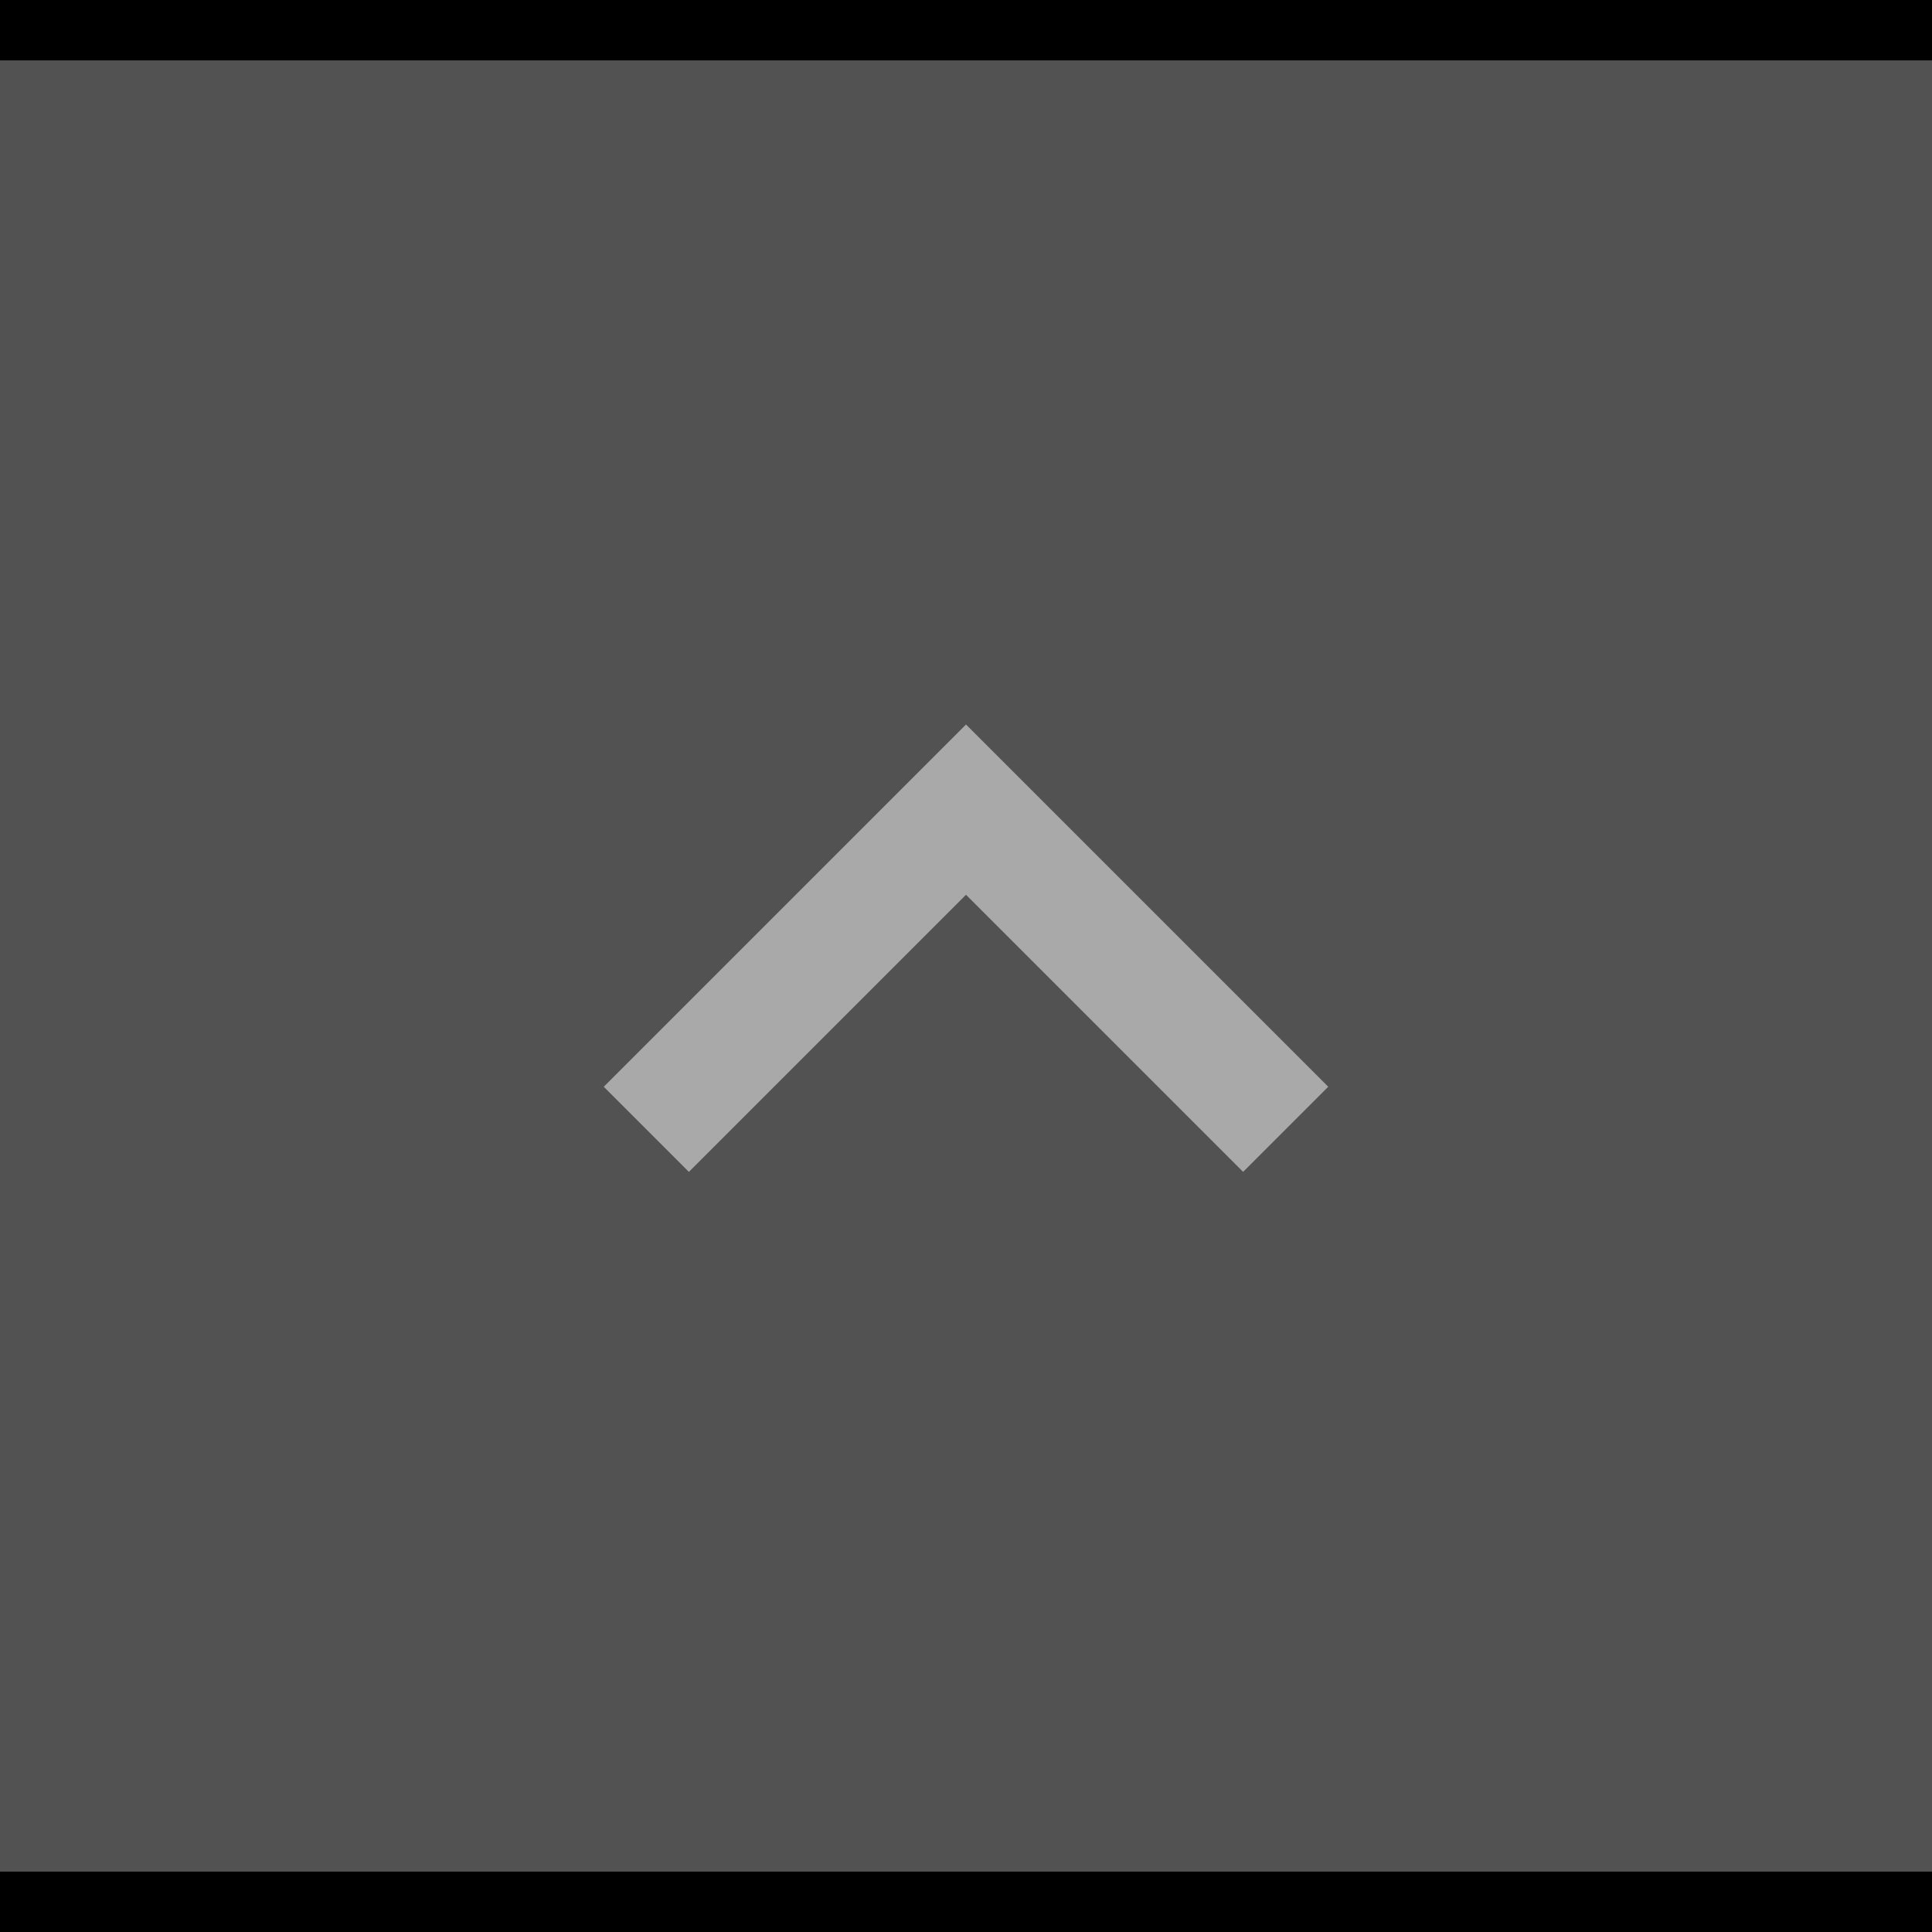
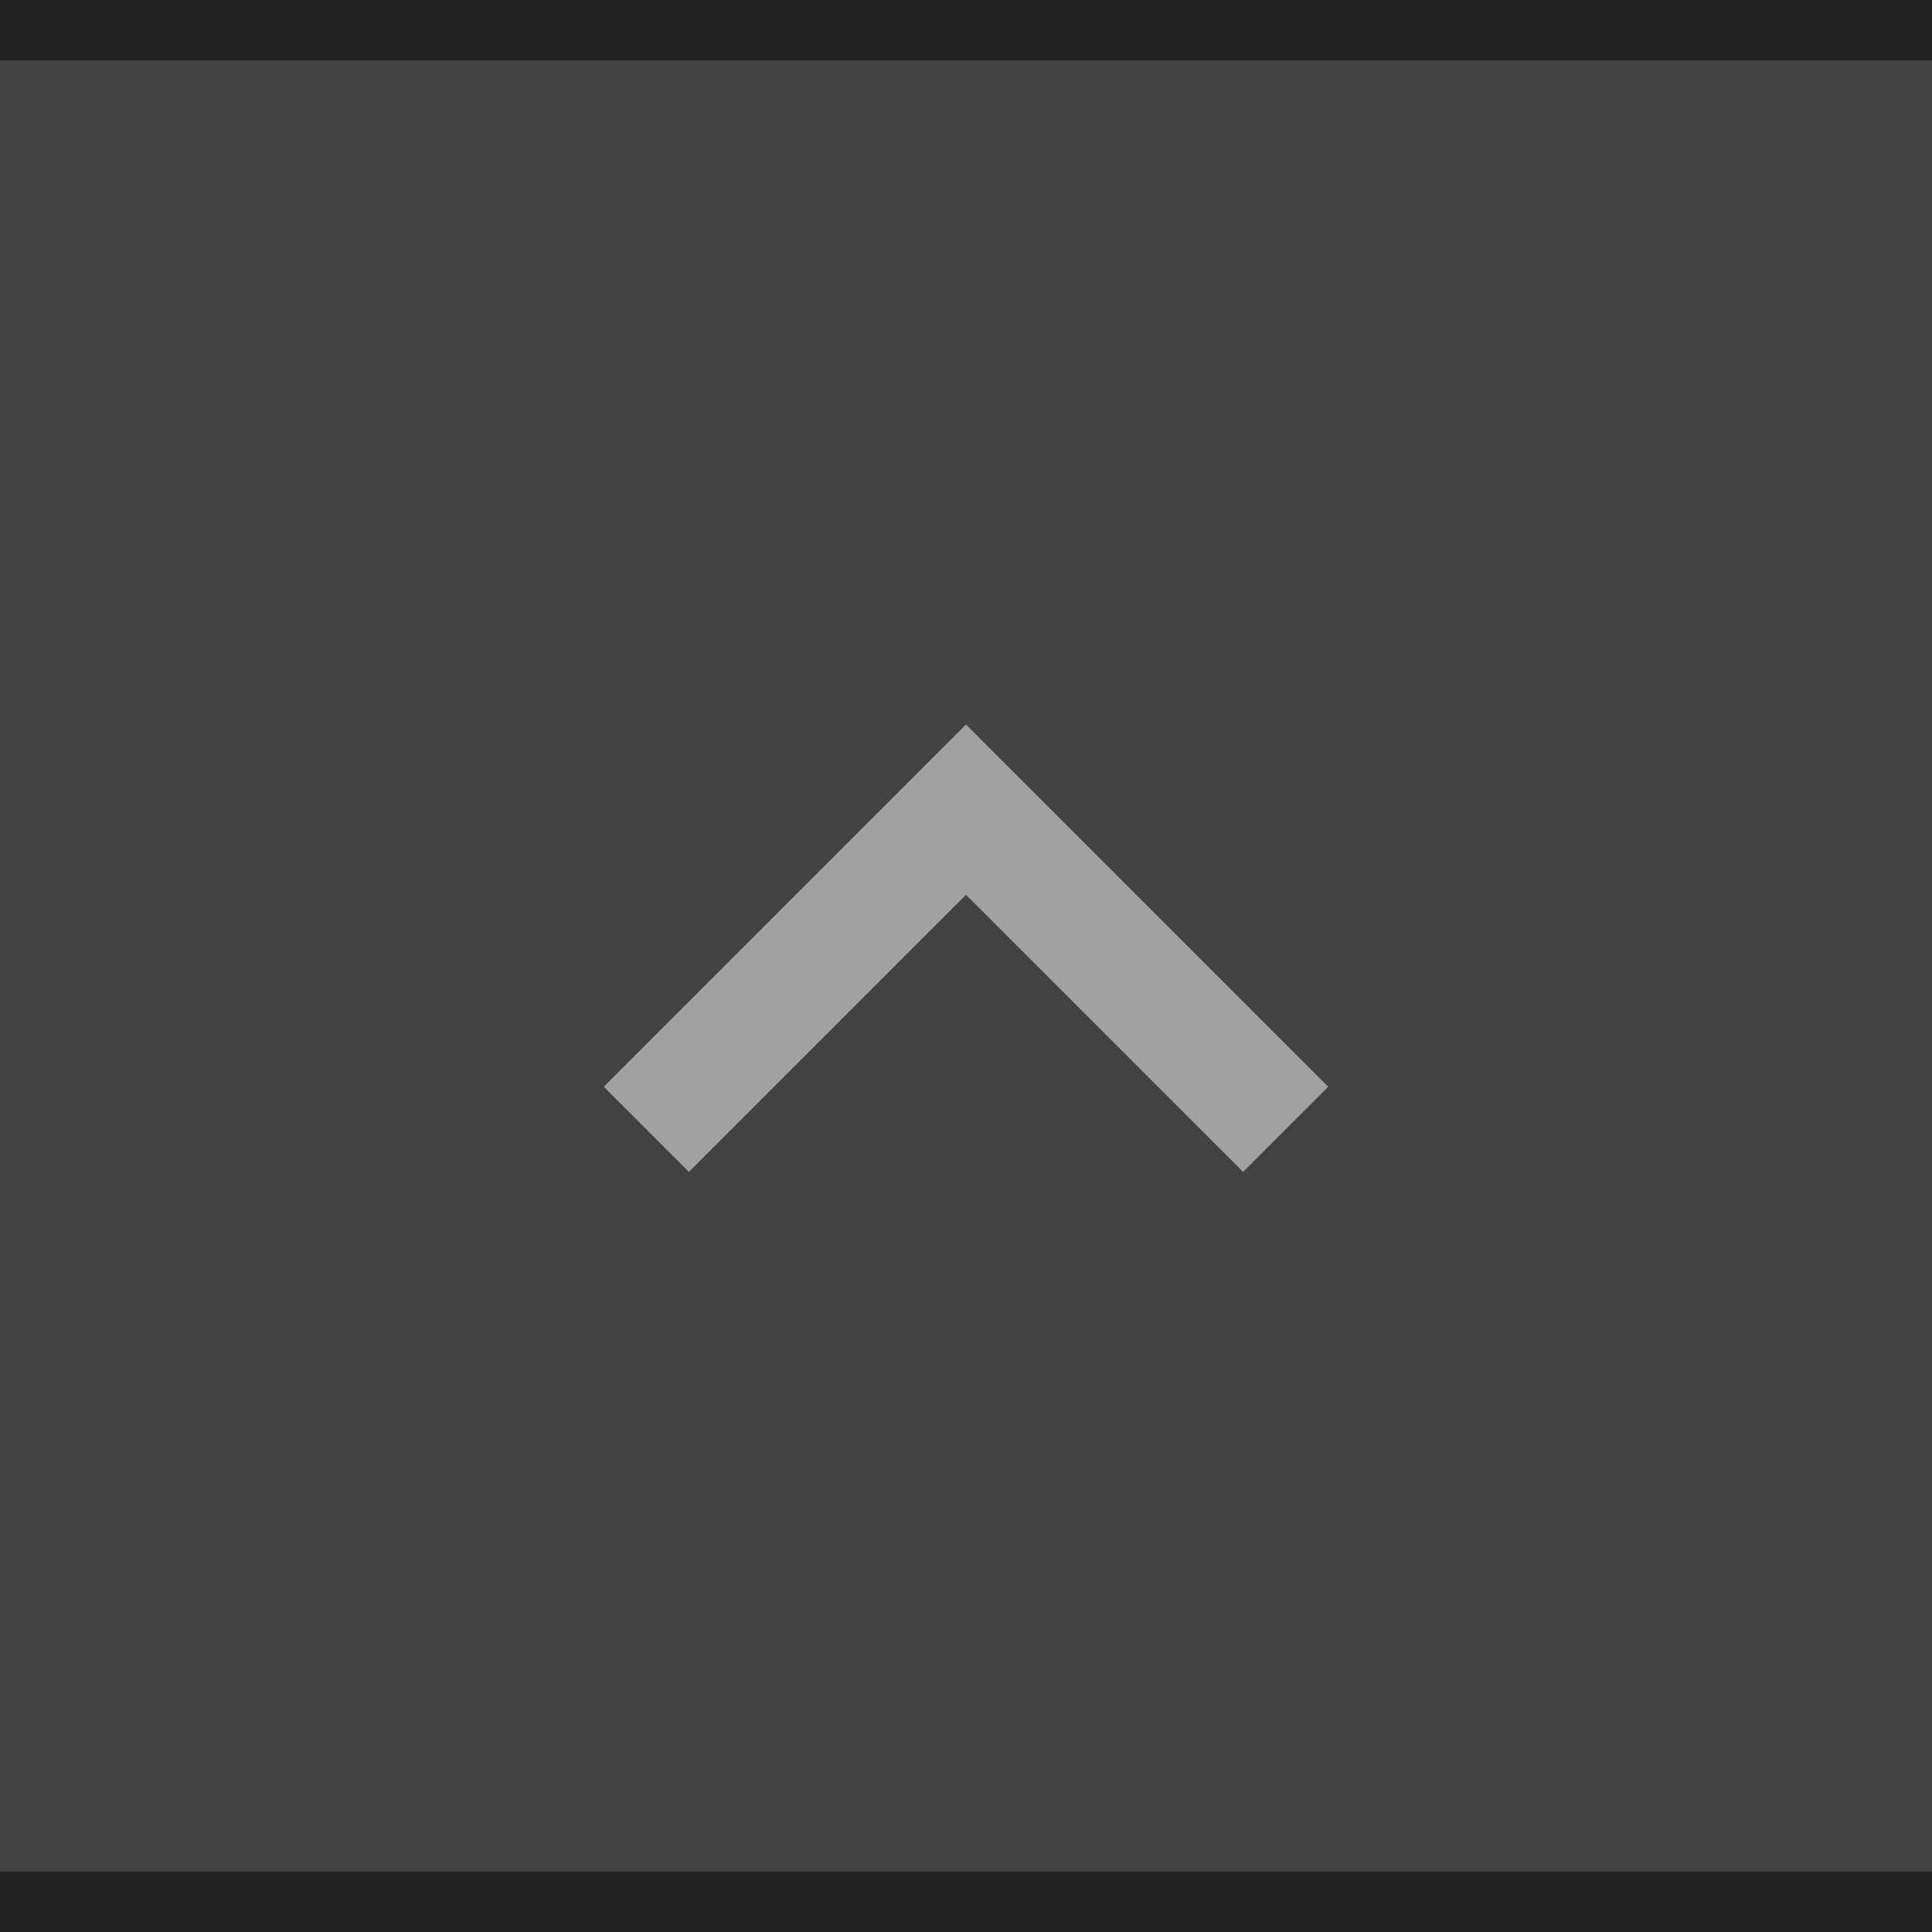
<svg xmlns="http://www.w3.org/2000/svg" width="32" height="32" viewBox="0 0 32 32" version="1.1" id="svg66">
  <defs id="defs70" />
-   <rect width="32" height="32" fill="#D6D6D6" id="rect56" style="fill:#525252;fill-opacity:1" />
-   <rect width="32" height="1" fill="#FFFFFF" fill-opacity="0.4" id="rect58" style="fill:#000000;fill-opacity:1" />
+   <rect width="32" height="32" fill="#D6D6D6" id="rect56" style="fill:#424242;fill-opacity:1" />
  <g style="opacity:0.5;fill:#ffffff;fill-opacity:1" fill="#000000" opacity="0.38" id="g64">
    <circle cx="16" cy="16" r="12" opacity="0" id="circle60" style="fill:#ffffff;fill-opacity:1" />
    <path d="m10 18 1.41 1.41 4.59-4.59 4.59 4.59 1.41-1.41-6-6z" id="path62" style="fill:#ffffff;fill-opacity:1" />
  </g>
-   <rect width="32" height="1" fill="#FFFFFF" fill-opacity="0.4" id="rect166" style="fill:#000000;fill-opacity:1" x="0" y="31" />
+   <rect width="32" height="1" fill="#FFFFFF" fill-opacity="0.4" id="rect166" style="opacity:0.5;fill:#000000;fill-opacity:1" x="0" y="0" />
+   <rect width="32" height="1" fill="#FFFFFF" fill-opacity="0.4" id="rect166-3" style="opacity:0.5;fill:#000000;fill-opacity:1" x="0" y="31" />
</svg>
